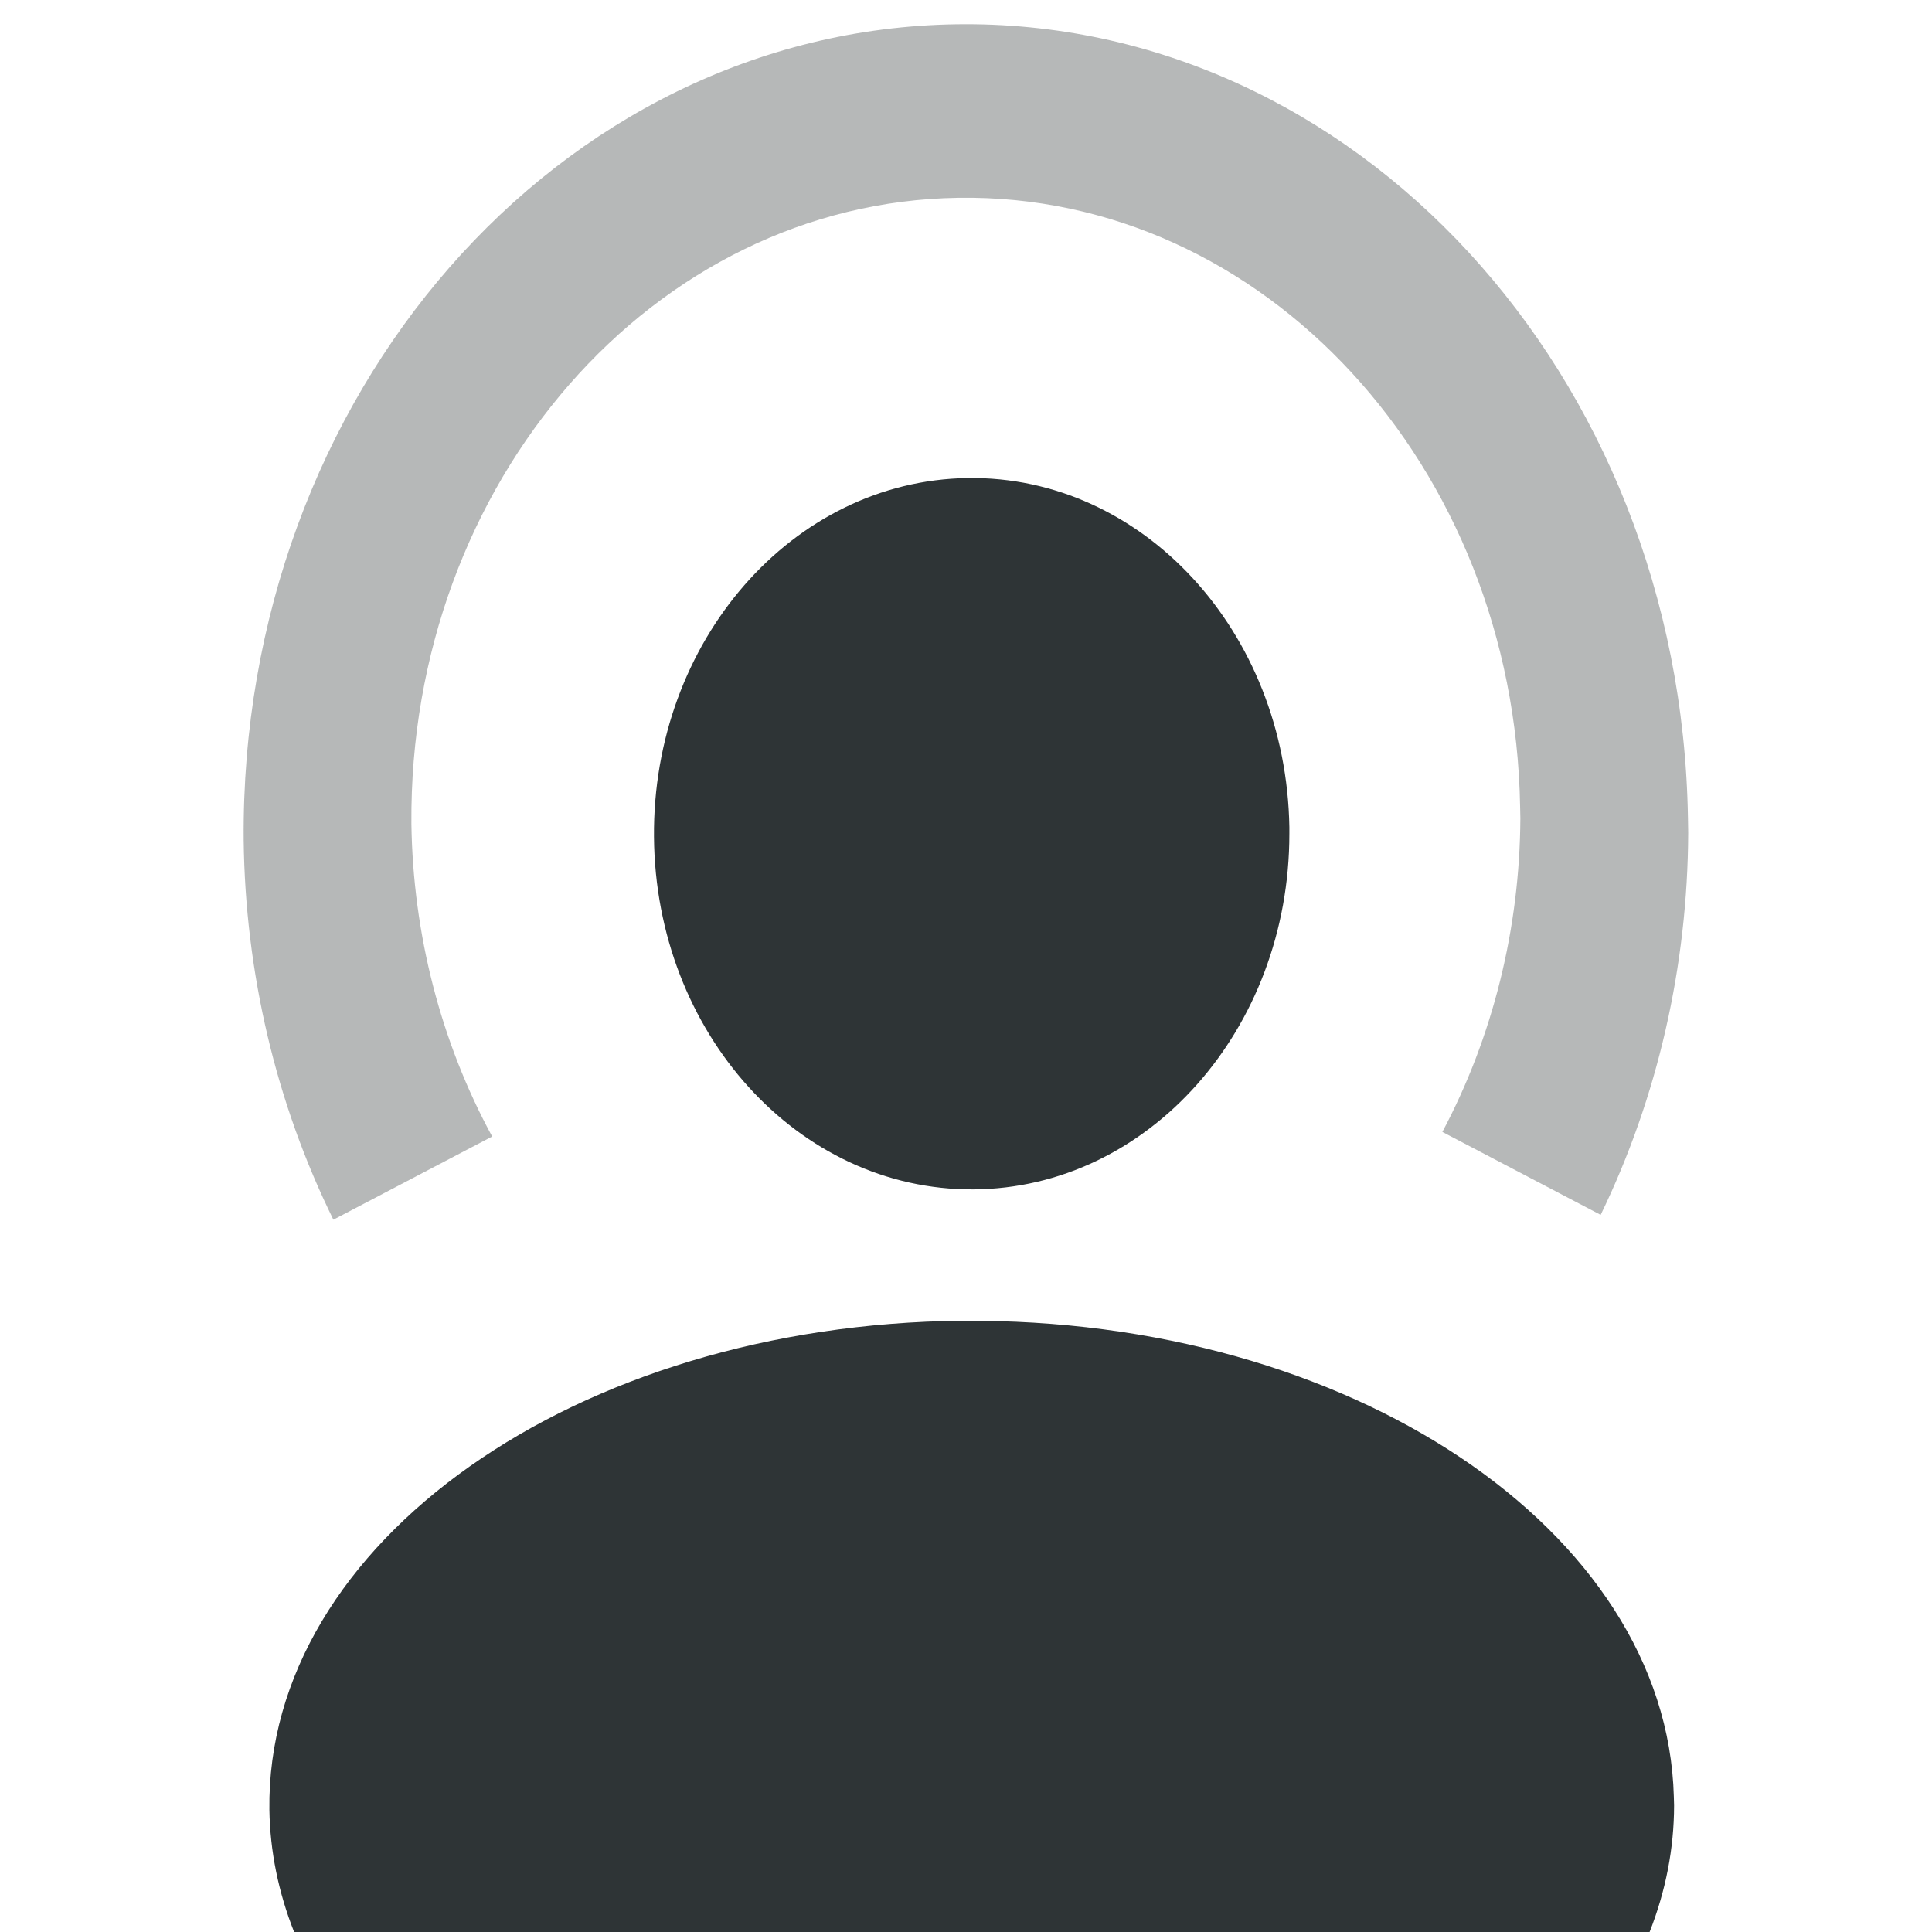
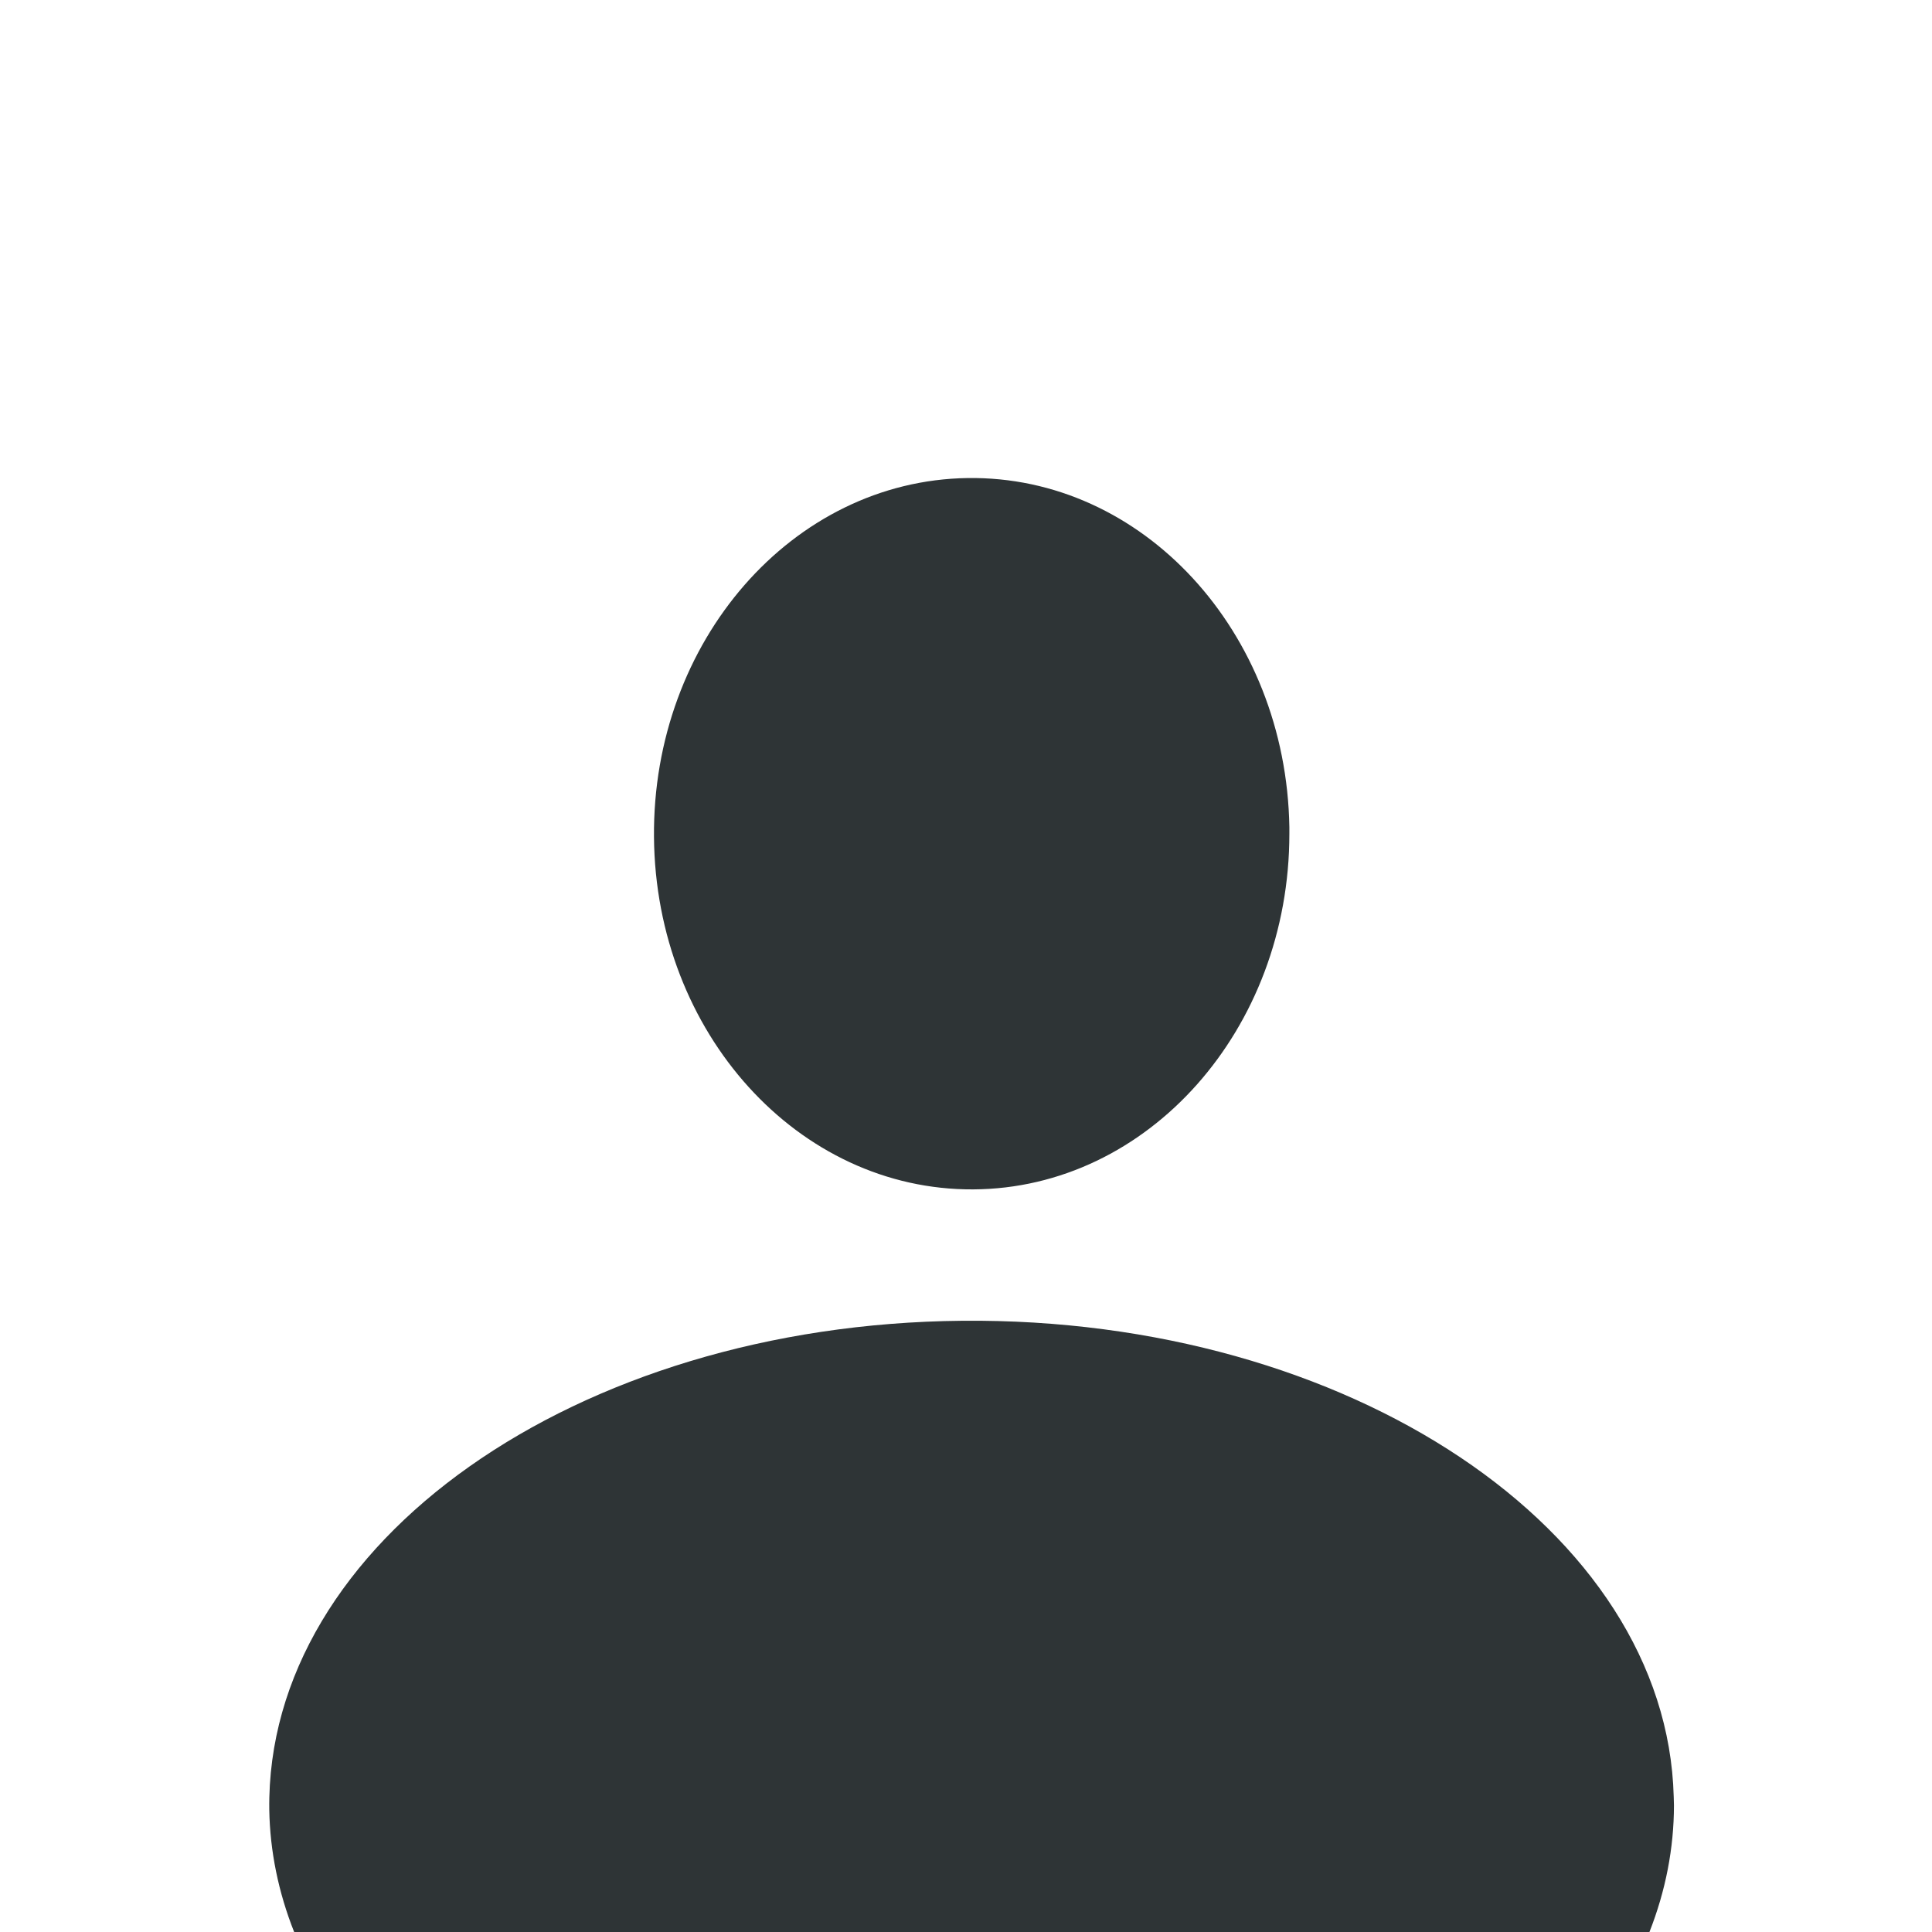
<svg xmlns="http://www.w3.org/2000/svg" height="16px" viewBox="0 0 16 16" width="16px">
-   <g fill="#2e3436">
-     <path d="m 8.012,3.959 a 2.631,2.945 0 0 0 -2.596,2.973 2.631,2.945 0 0 0 2.643,2.918 2.631,2.945 0 0 0 2.619,-2.945 v -0.055 a 2.631,2.945 0 0 0 -2.666,-2.891 z m -0.043,6.979 a 5.816,4.014 0 0 0 -5.738,4.051 5.816,4.014 0 0 0 0.205,1.012 h 11.225 a 5.816,4.014 0 0 0 0.203,-1.049 l -0.002,-0.072 a 5.816,4.014 0 0 0 -5.893,-3.941 z" />
-     <path d="m 7.918,0.201 a 5.982,6.695 0 0 0 -5.9,6.756 5.982,6.695 0 0 0 0.743,3.144 l 1.315,-0.689 a 4.591,5.139 0 0 1 -0.669,-2.59 4.591,5.139 0 0 1 4.53,-5.184 4.591,5.139 0 0 1 4.652,5.045 l 0.002,0.093 a 4.591,5.139 0 0 1 -0.646,2.598 l 1.311,0.687 a 5.982,6.695 0 0 0 0.725,-3.165 l -0.002,-0.12 a 5.982,6.695 0 0 0 -6.062,-6.575 z" fill-opacity="0.349" />
-   </g>
+   <path d="M 8.012 3.959 A 2.631 2.945 0 0 0 5.416 6.932 A 2.631 2.945 0 0 0 8.059 9.85 A 2.631 2.945 0 0 0 10.678 6.904 L 10.678 6.85 A 2.631 2.945 0 0 0 8.012 3.959 z M 7.969 10.938 A 5.816 4.014 0 0 0 2.23 14.988 A 5.816 4.014 0 0 0 2.436 16 L 13.66 16 A 5.816 4.014 0 0 0 13.863 14.951 L 13.861 14.879 A 5.816 4.014 0 0 0 7.969 10.938 z " fill="#2e3436" />
</svg>
